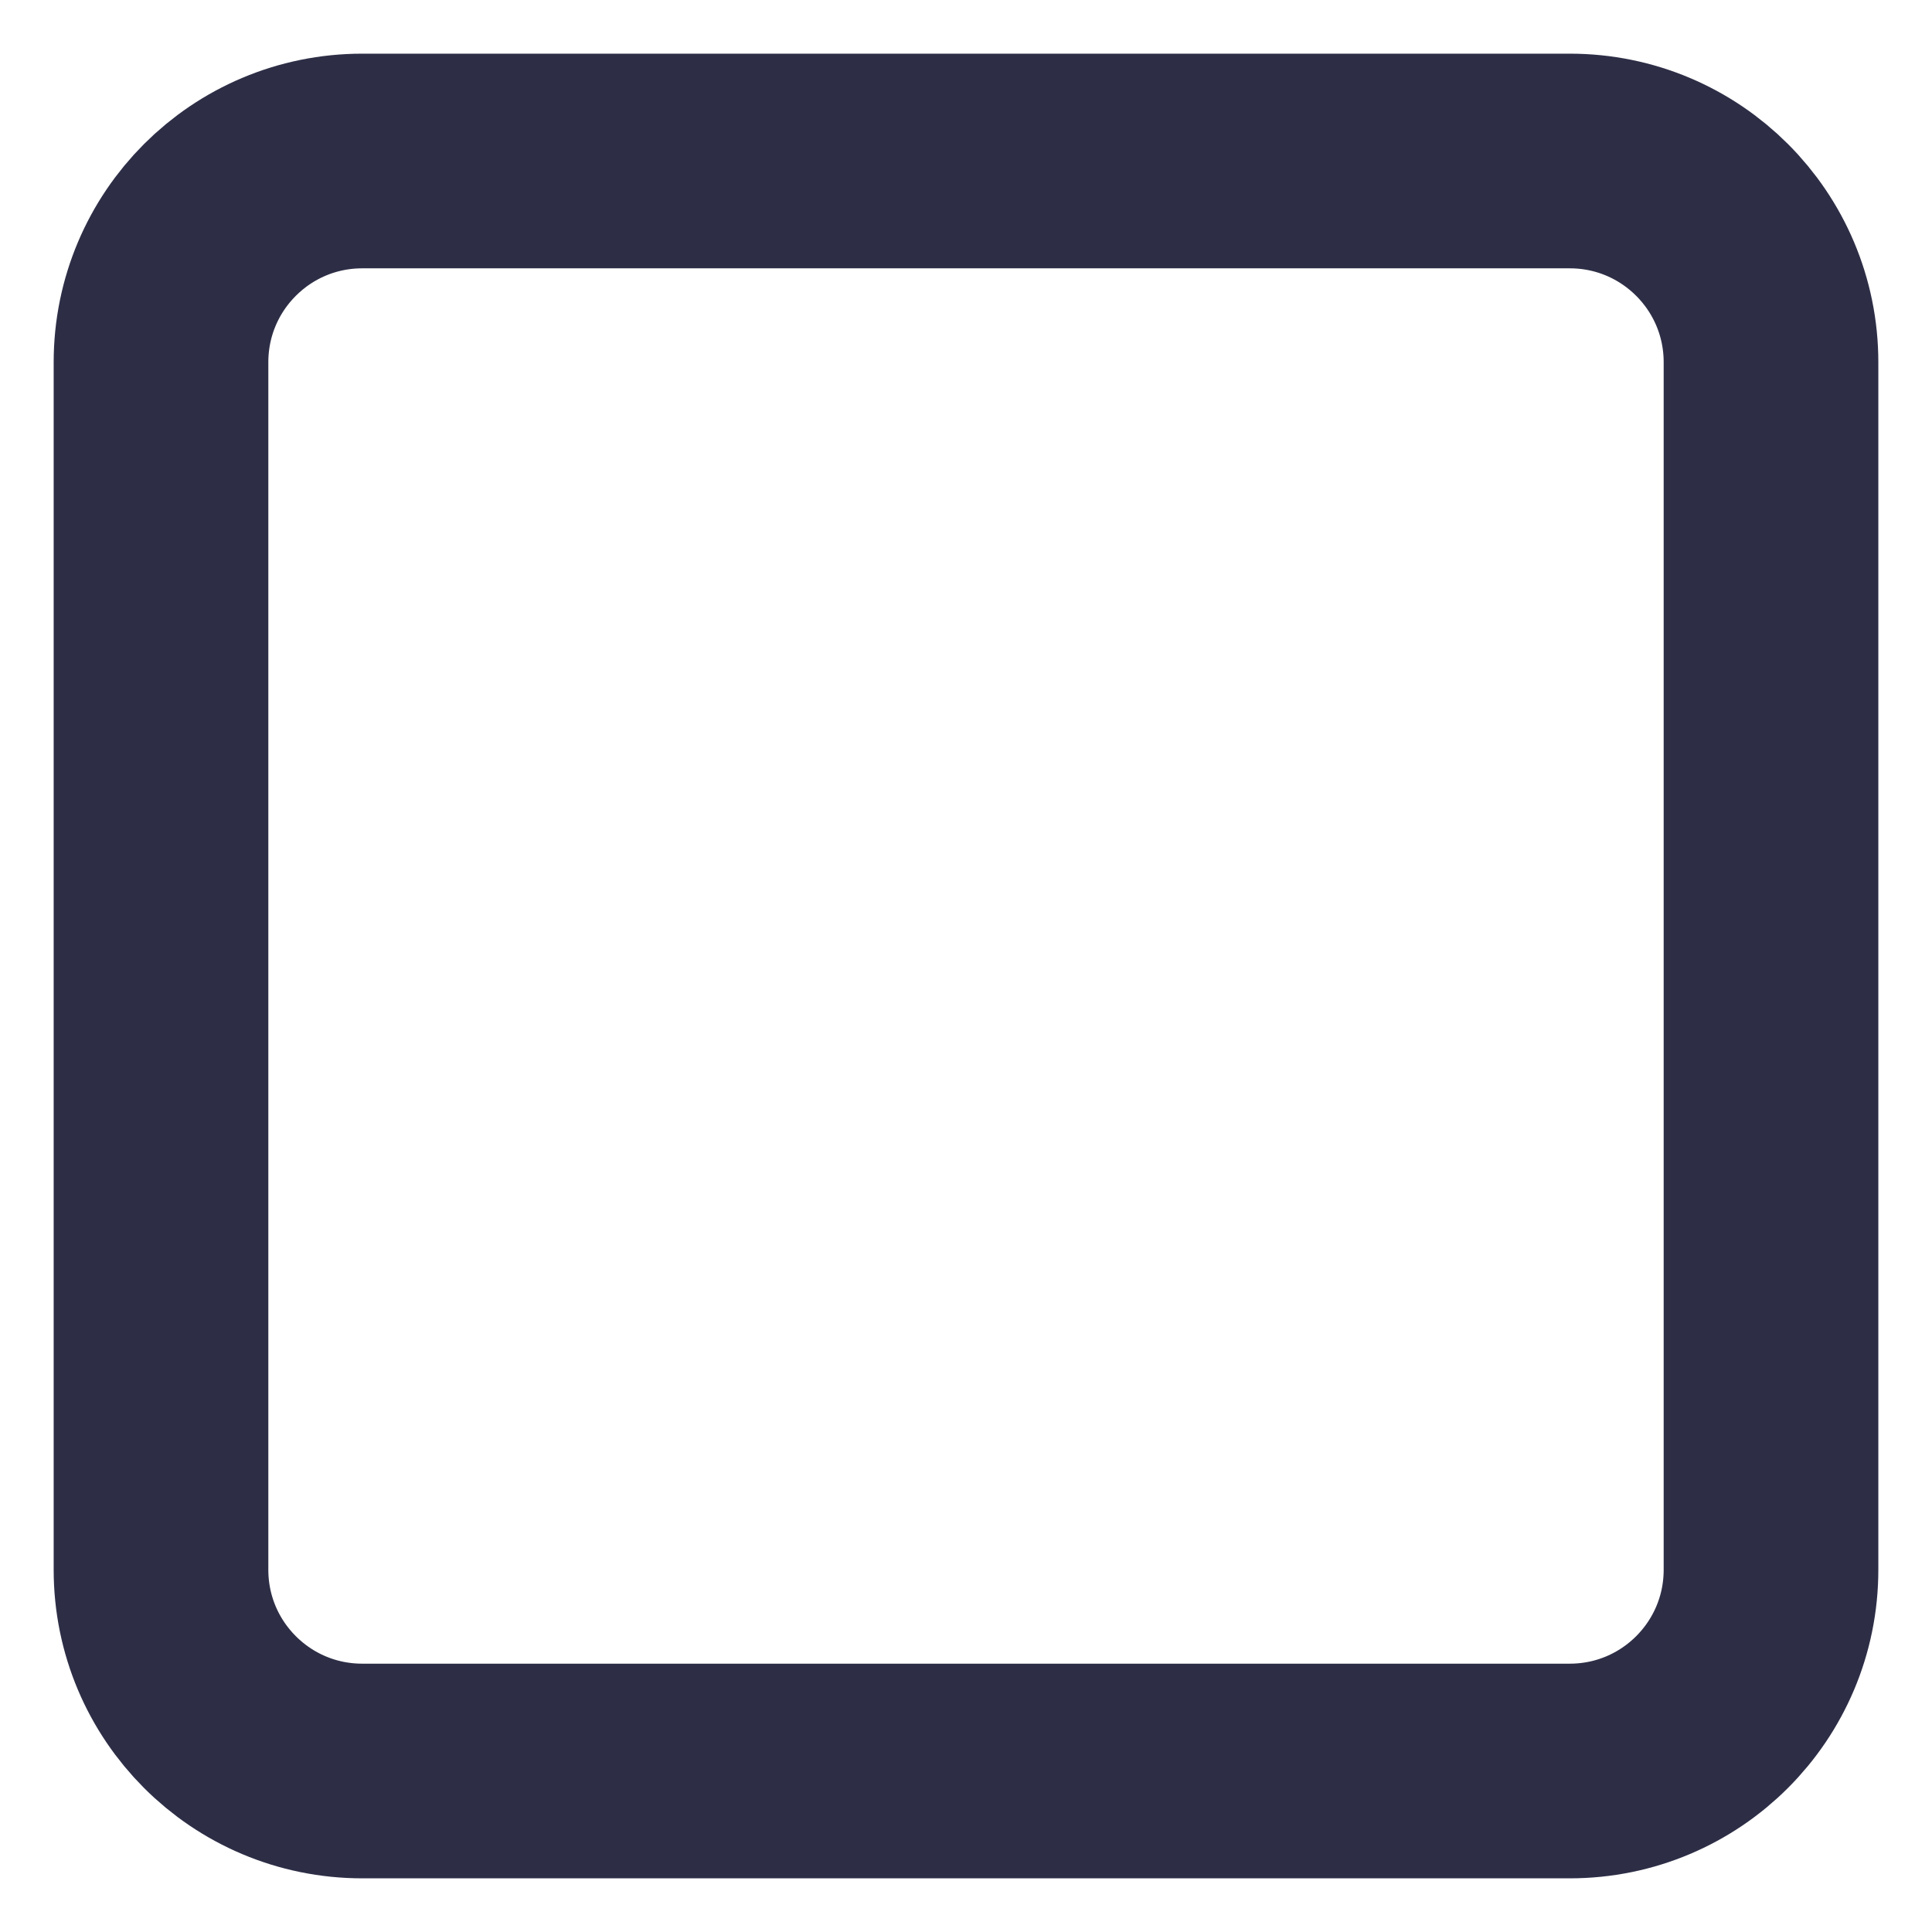
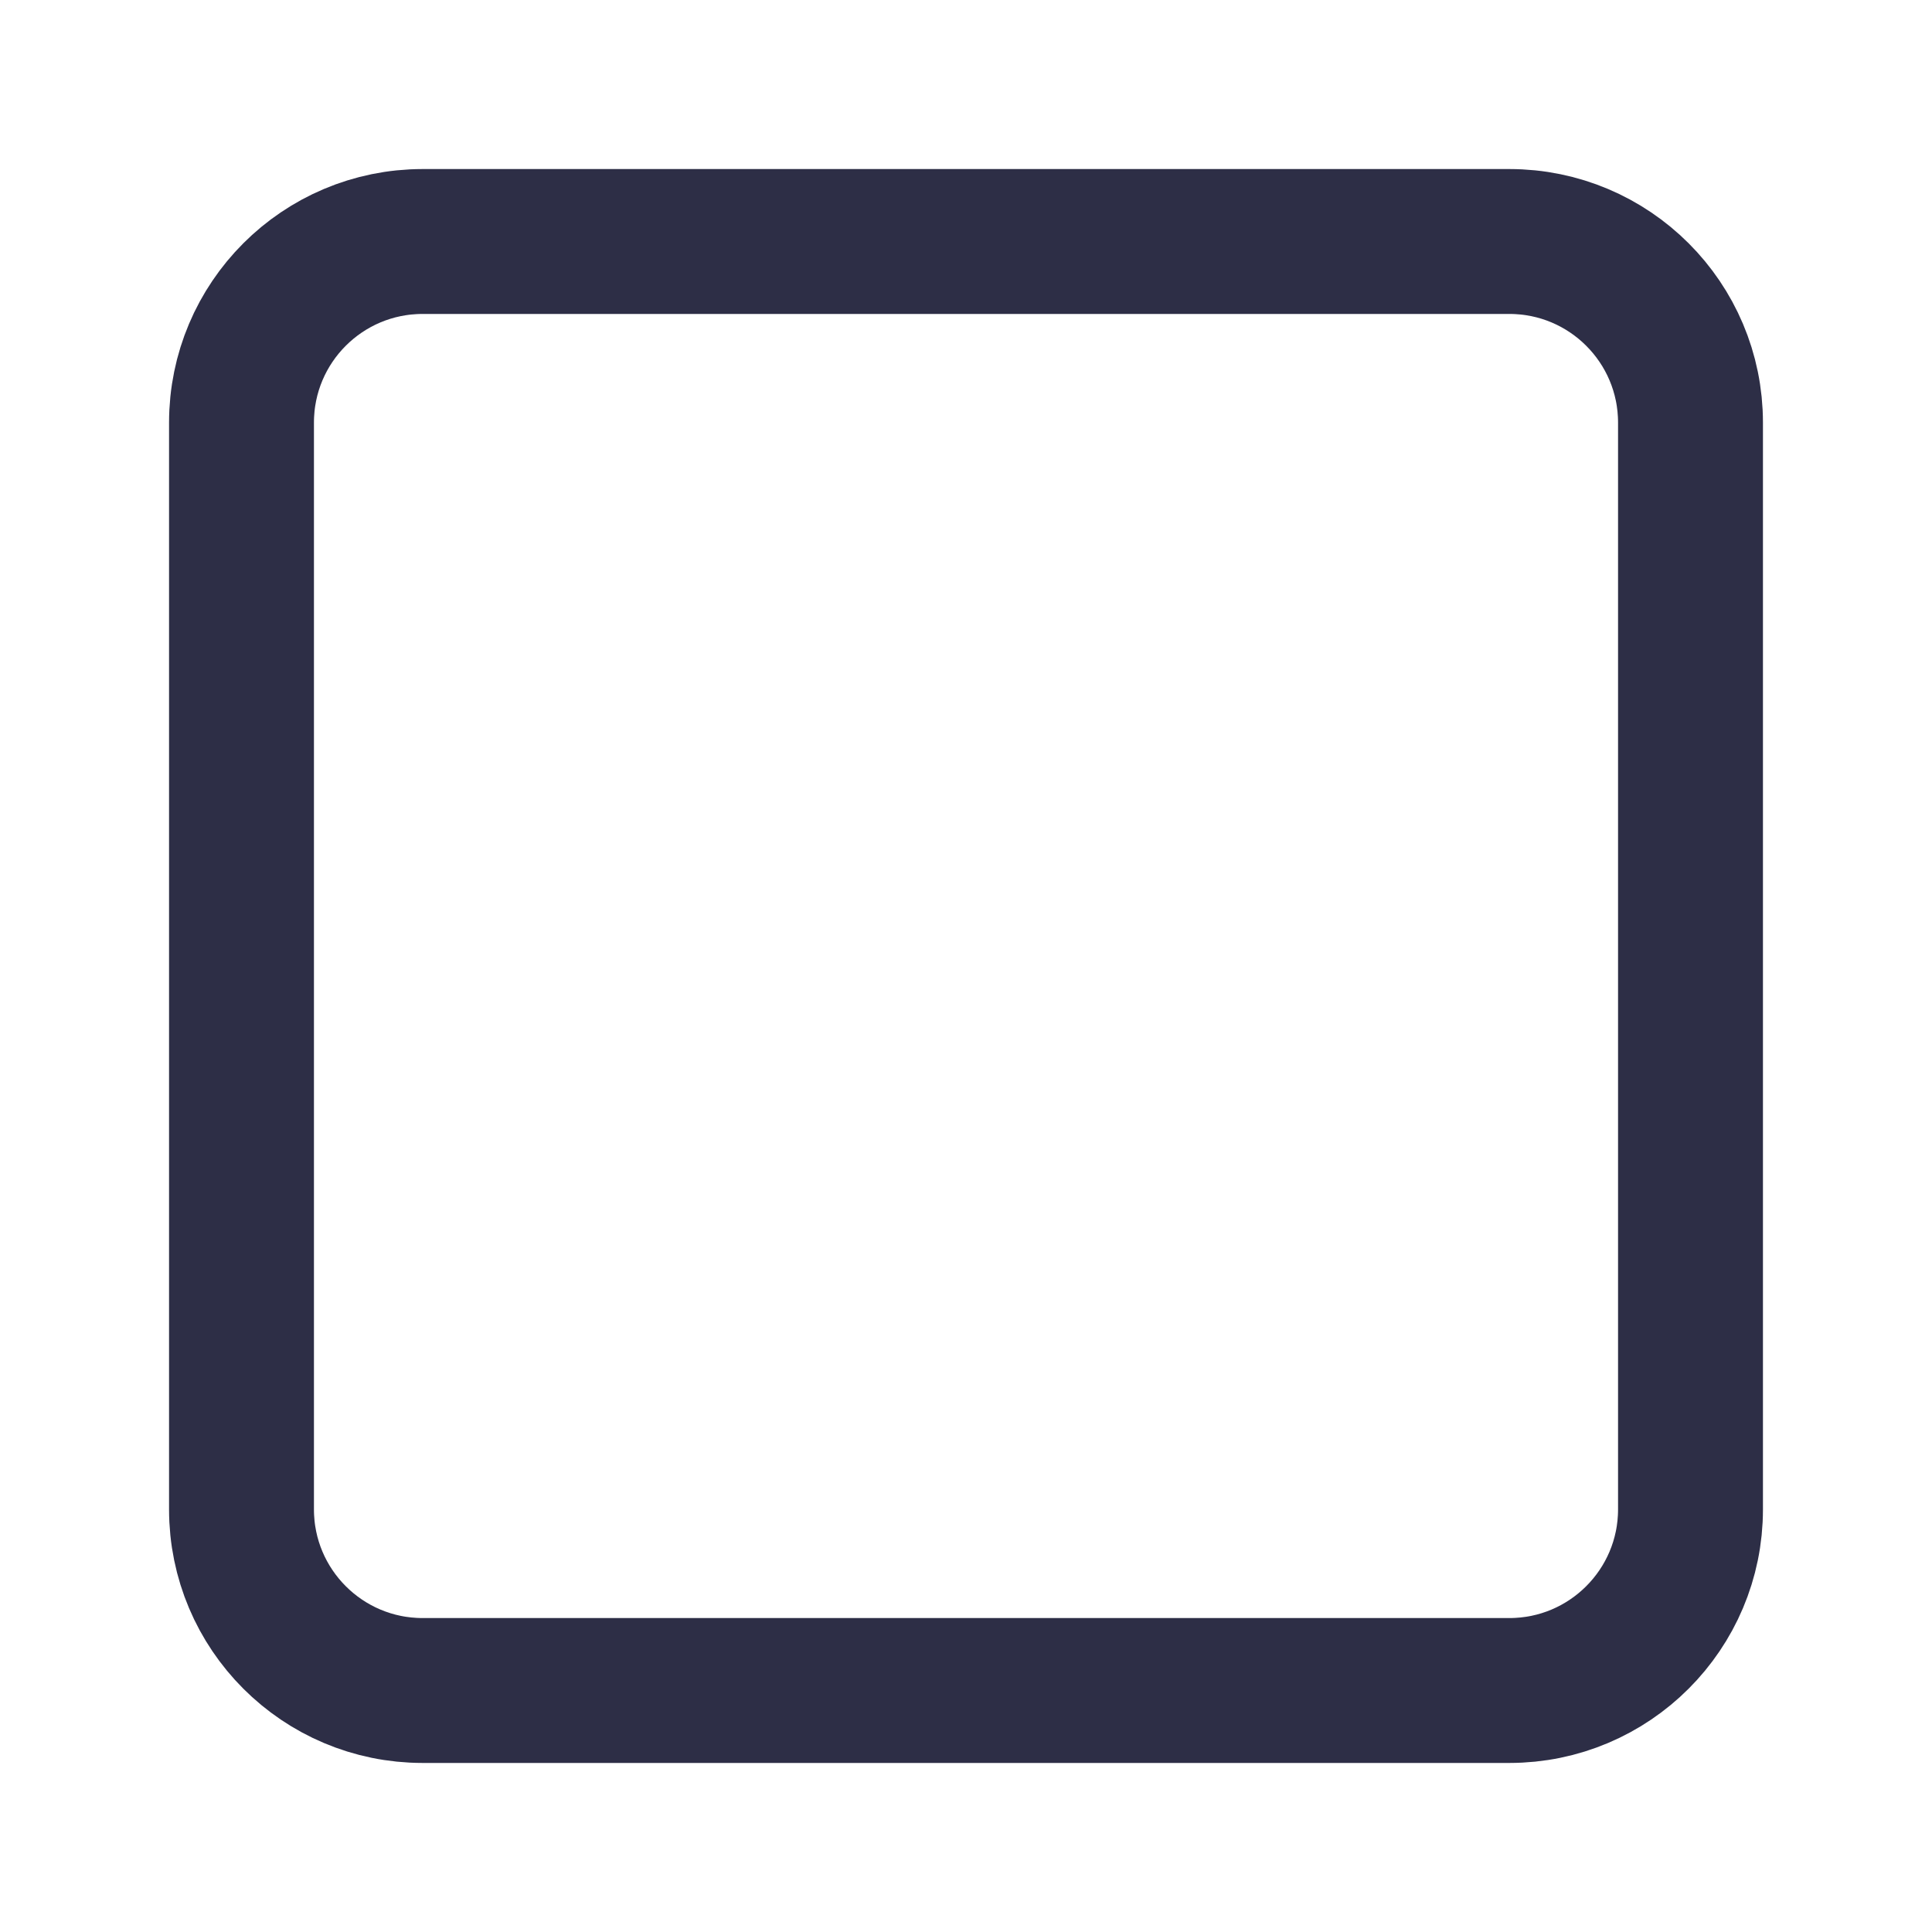
- <svg xmlns="http://www.w3.org/2000/svg" width="18" height="18" viewBox="0 0 18 18" fill="none">
-   <path d="M14.625 1.5H3.375C2.339 1.5 1.5 2.339 1.5 3.375V14.625C1.5 15.661 2.339 16.5 3.375 16.5H14.625C15.661 16.5 16.5 15.661 16.5 14.625V3.375C16.5 2.339 15.661 1.5 14.625 1.5Z" stroke="#2D2E46" stroke-width="2" stroke-linejoin="round" />
+ <svg xmlns="http://www.w3.org/2000/svg" width="20" height="20" viewBox="0 0 20 20" fill="none">
+   <path d="M15.625 2.5H4.375C3.339 2.5 2.5 3.339 2.5 4.375V15.625C2.5 16.66 3.339 17.5 4.375 17.5H15.625C16.66 17.5 17.5 16.66 17.5 15.625V4.375C17.5 3.339 16.66 2.5 15.625 2.5Z" stroke="#2D2E46" stroke-width="1.5" stroke-linejoin="round" />
</svg>
